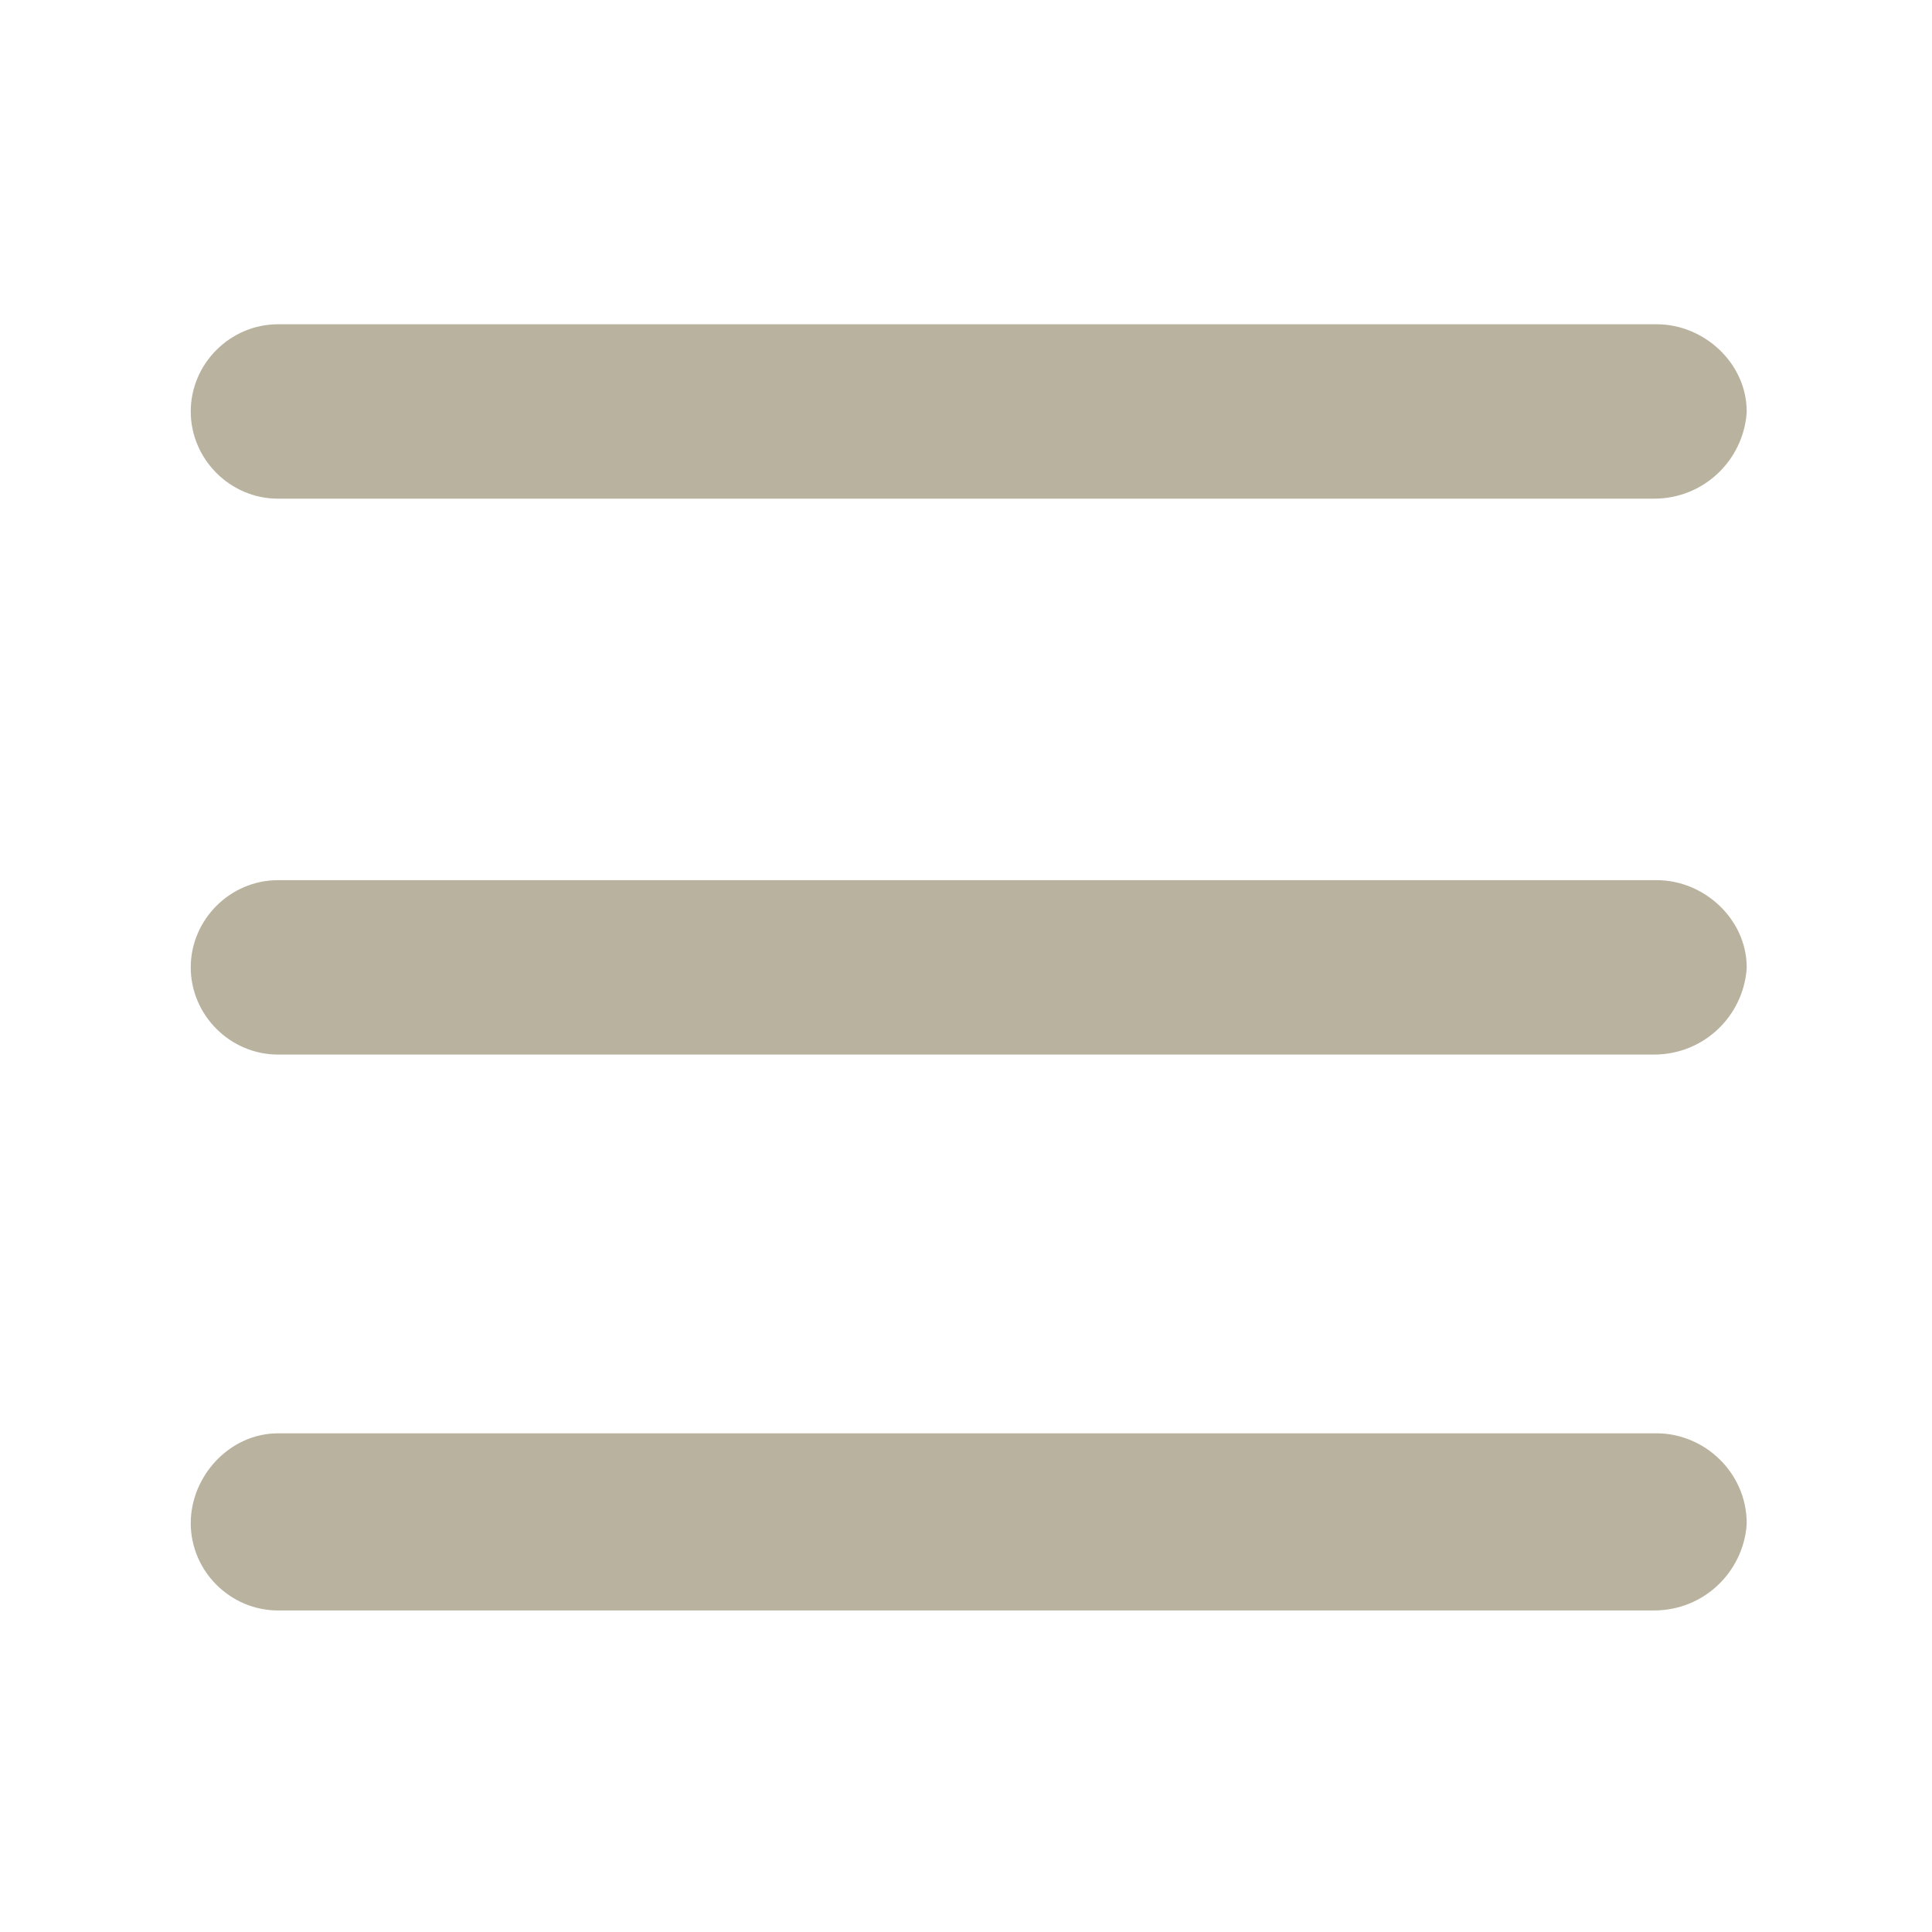
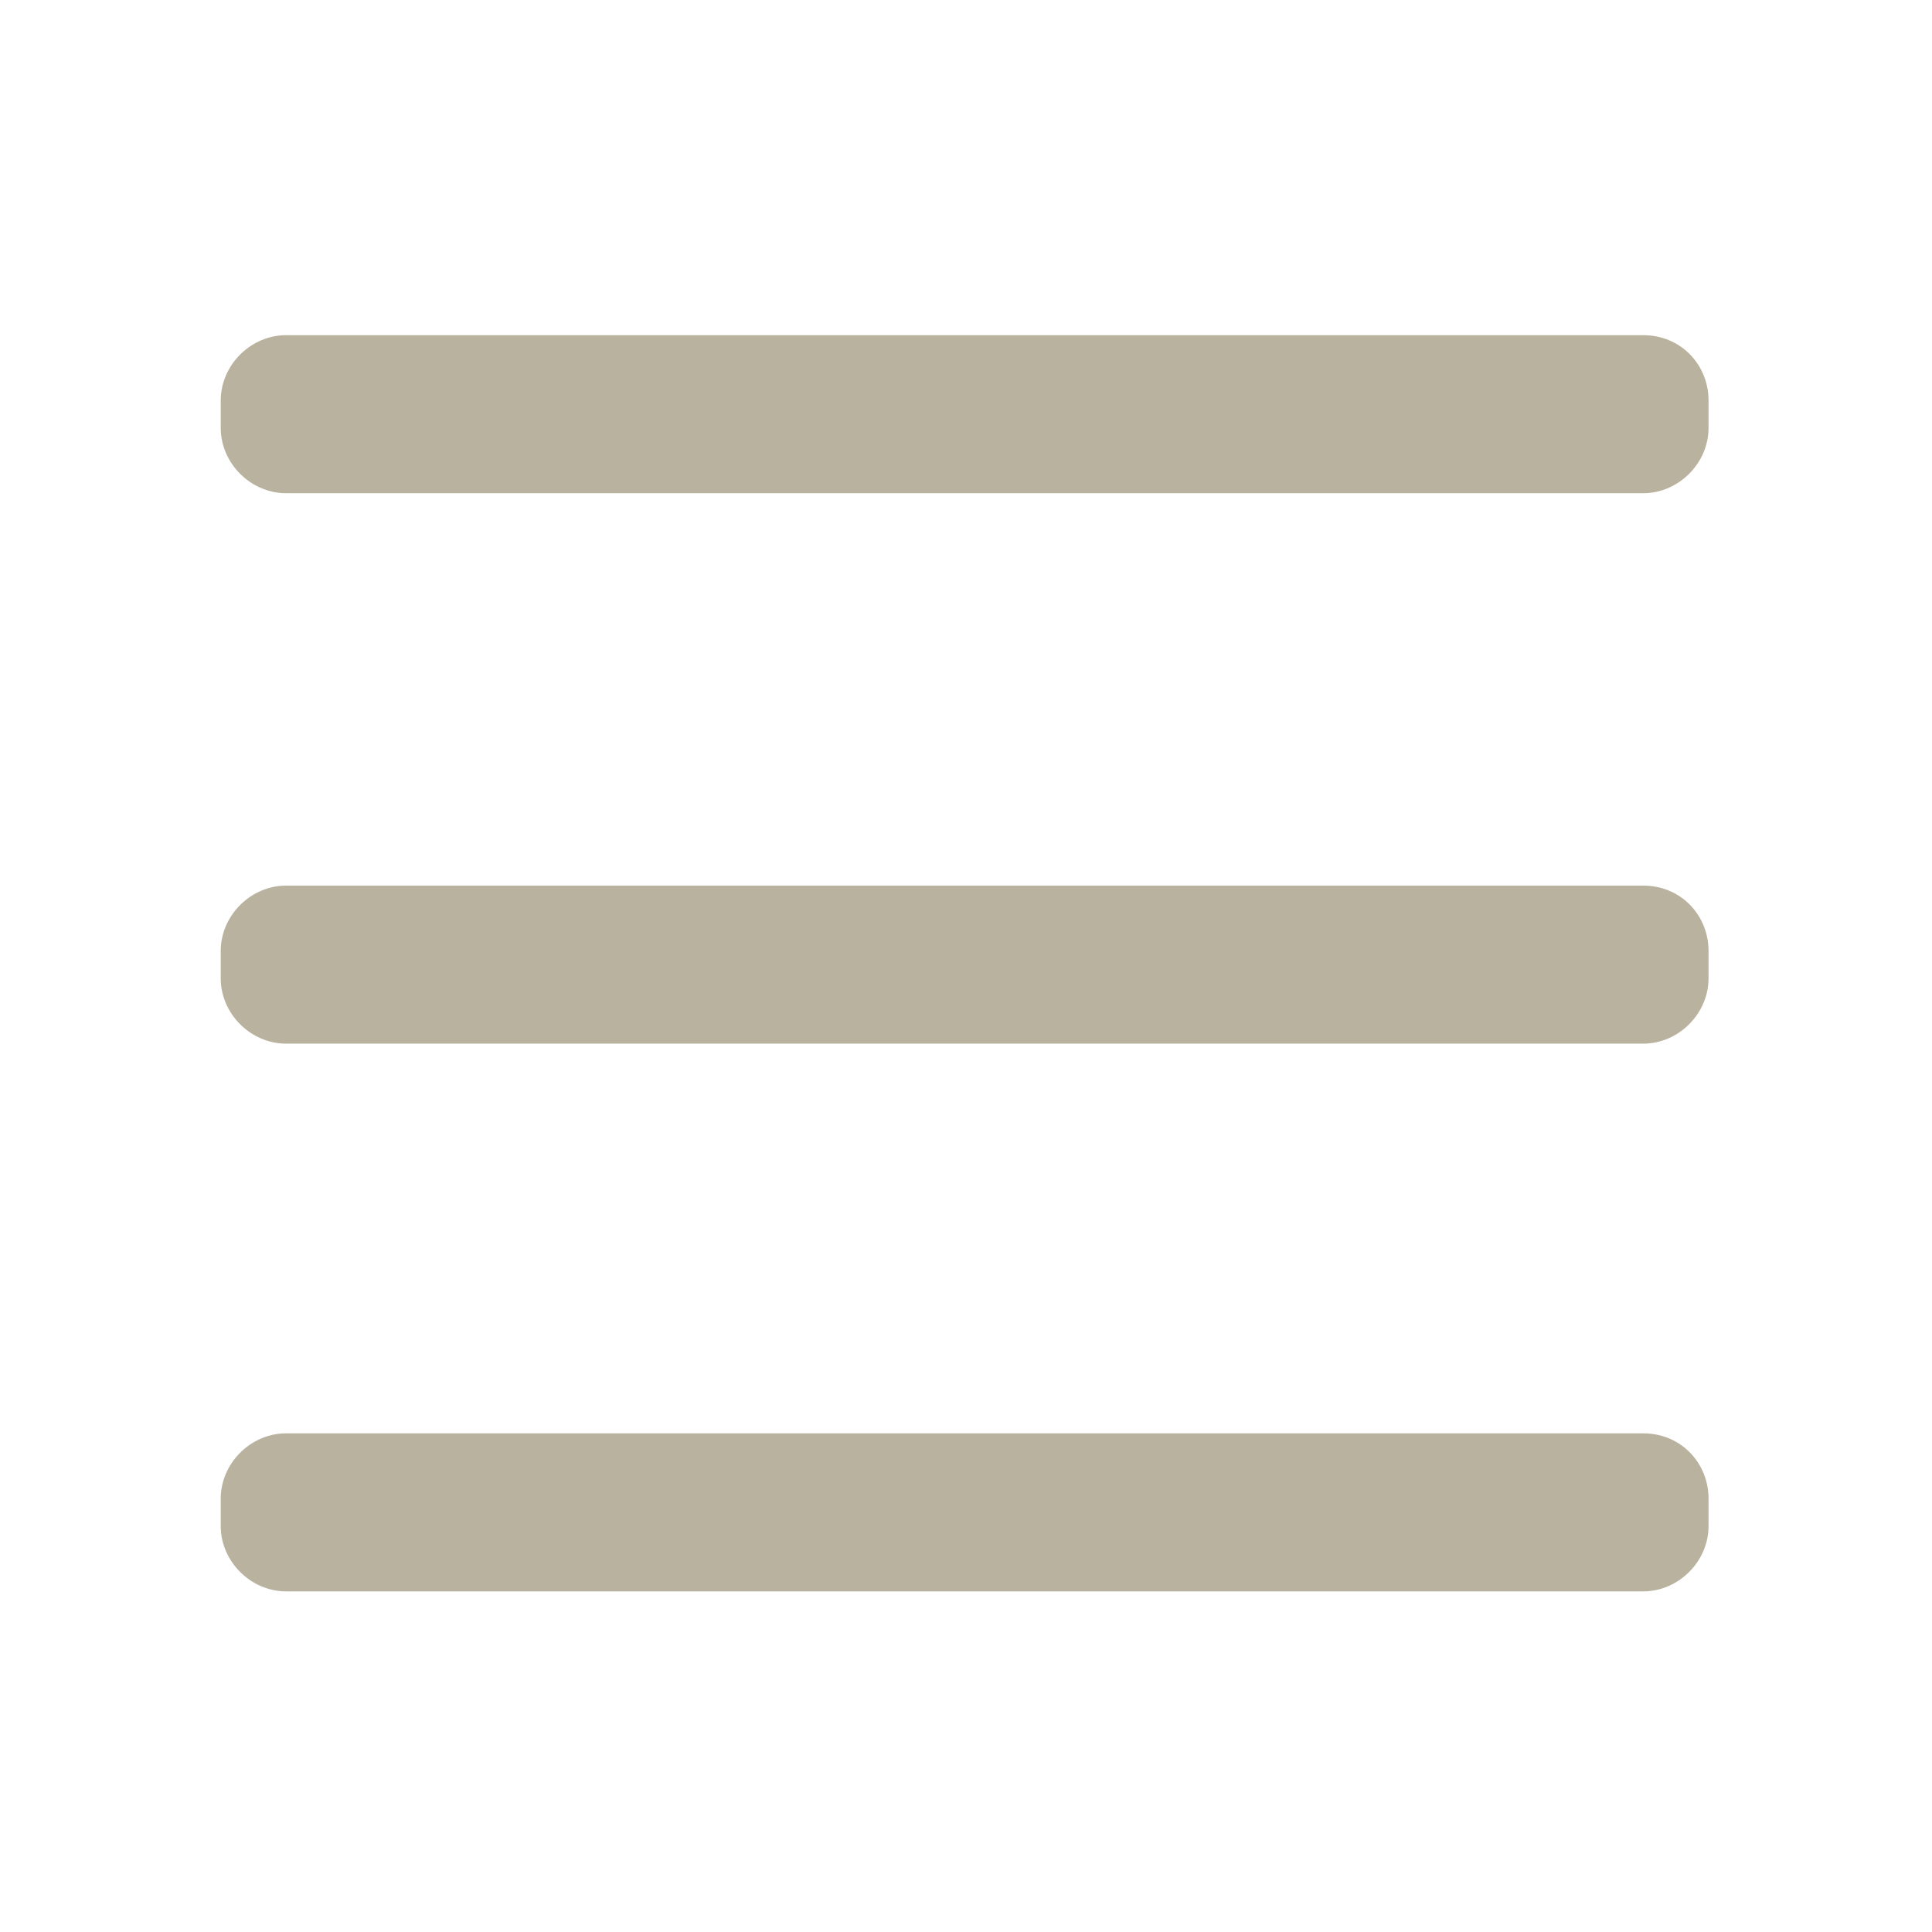
<svg xmlns="http://www.w3.org/2000/svg" version="1.1" id="Layer_1" x="0px" y="0px" viewBox="0 0 70.9 70.9" style="enable-background:new 0 0 70.9 70.9;" xml:space="preserve">
  <style type="text/css">
- 	.st0{fill:#B8B29E;stroke:#B8B29E;stroke-width:2;stroke-linejoin:round;stroke-miterlimit:10;}
+ 	.st0{fill:#B8B29E;}
</style>
  <g>
-     <path class="st0" d="M60.7,17.3H10.2c-1.2,0-2.2-1-2.2-2.2v0c0-1.2,1-2.2,2.2-2.2h50.6c1.2,0,2.3,1,2.3,2.2v0   C63,16.3,62,17.3,60.7,17.3z" />
-     <path class="st0" d="M60.7,37.7H10.2c-1.2,0-2.2-1-2.2-2.2v0c0-1.2,1-2.2,2.2-2.2h50.6c1.2,0,2.3,1,2.3,2.2v0   C63,36.7,62,37.7,60.7,37.7z" />
-     <path class="st0" d="M60.7,58.1H10.2c-1.2,0-2.2-1-2.2-2.2v0c0-1.2,1-2.3,2.2-2.3h50.6c1.2,0,2.3,1,2.3,2.3v0   C63,57.1,62,58.1,60.7,58.1z" />
+     <g>
+       <path class="st0" d="M10.5,18c-1.2,0-2.2-1-2.2-2.2v-1c0-1.2,1-2.2,2.2-2.2h49.8c1.2,0,2.2,1,2.2,2.2v1c0,1.2-1,2.2-2.2,2.2H10.5z    " />
+       <path class="st0" d="M60.3,12.8c1.1,0,1.9,0.9,1.9,1.9v1c0,1.1-0.9,1.9-1.9,1.9H10.5c-1.1,0-1.9-0.9-1.9-1.9v-1    c0-1.1,0.9-1.9,1.9-1.9H60.3 M60.3,12.3H10.5c-1.3,0-2.4,1.1-2.4,2.4v1c0,1.3,1.1,2.4,2.4,2.4h49.8c1.3,0,2.4-1.1,2.4-2.4v-1    C62.7,13.4,61.7,12.3,60.3,12.3L60.3,12.3z" />
+     </g>
+     <g>
+       <path class="st0" d="M10.5,38.1c-1.2,0-2.2-1-2.2-2.2v-1c0-1.2,1-2.2,2.2-2.2h49.8c1.2,0,2.2,1,2.2,2.2v1c0,1.2-1,2.2-2.2,2.2    H10.5z" />
+       <path class="st0" d="M60.3,33c1.1,0,1.9,0.9,1.9,1.9v1c0,1.1-0.9,1.9-1.9,1.9H10.5c-1.1,0-1.9-0.9-1.9-1.9v-1    c0-1.1,0.9-1.9,1.9-1.9H60.3 M60.3,32.5H10.5c-1.3,0-2.4,1.1-2.4,2.4v1c0,1.3,1.1,2.4,2.4,2.4h49.8c1.3,0,2.4-1.1,2.4-2.4v-1    C62.7,33.6,61.7,32.5,60.3,32.5L60.3,32.5z" />
+     </g>
+     <g>
+       <path class="st0" d="M10.5,58.3c-1.2,0-2.2-1-2.2-2.2v-1c0-1.2,1-2.2,2.2-2.2h49.8c1.2,0,2.2,1,2.2,2.2v1c0,1.2-1,2.2-2.2,2.2    H10.5z" />
+       <path class="st0" d="M60.3,53.1c1.1,0,1.9,0.9,1.9,1.9v1c0,1.1-0.9,1.9-1.9,1.9H10.5c-1.1,0-1.9-0.9-1.9-1.9v-1    c0-1.1,0.9-1.9,1.9-1.9H60.3 M60.3,52.6H10.5c-1.3,0-2.4,1.1-2.4,2.4v1c0,1.3,1.1,2.4,2.4,2.4h49.8c1.3,0,2.4-1.1,2.4-2.4v-1    C62.7,53.7,61.7,52.6,60.3,52.6L60.3,52.6z" />
+     </g>
  </g>
</svg>
